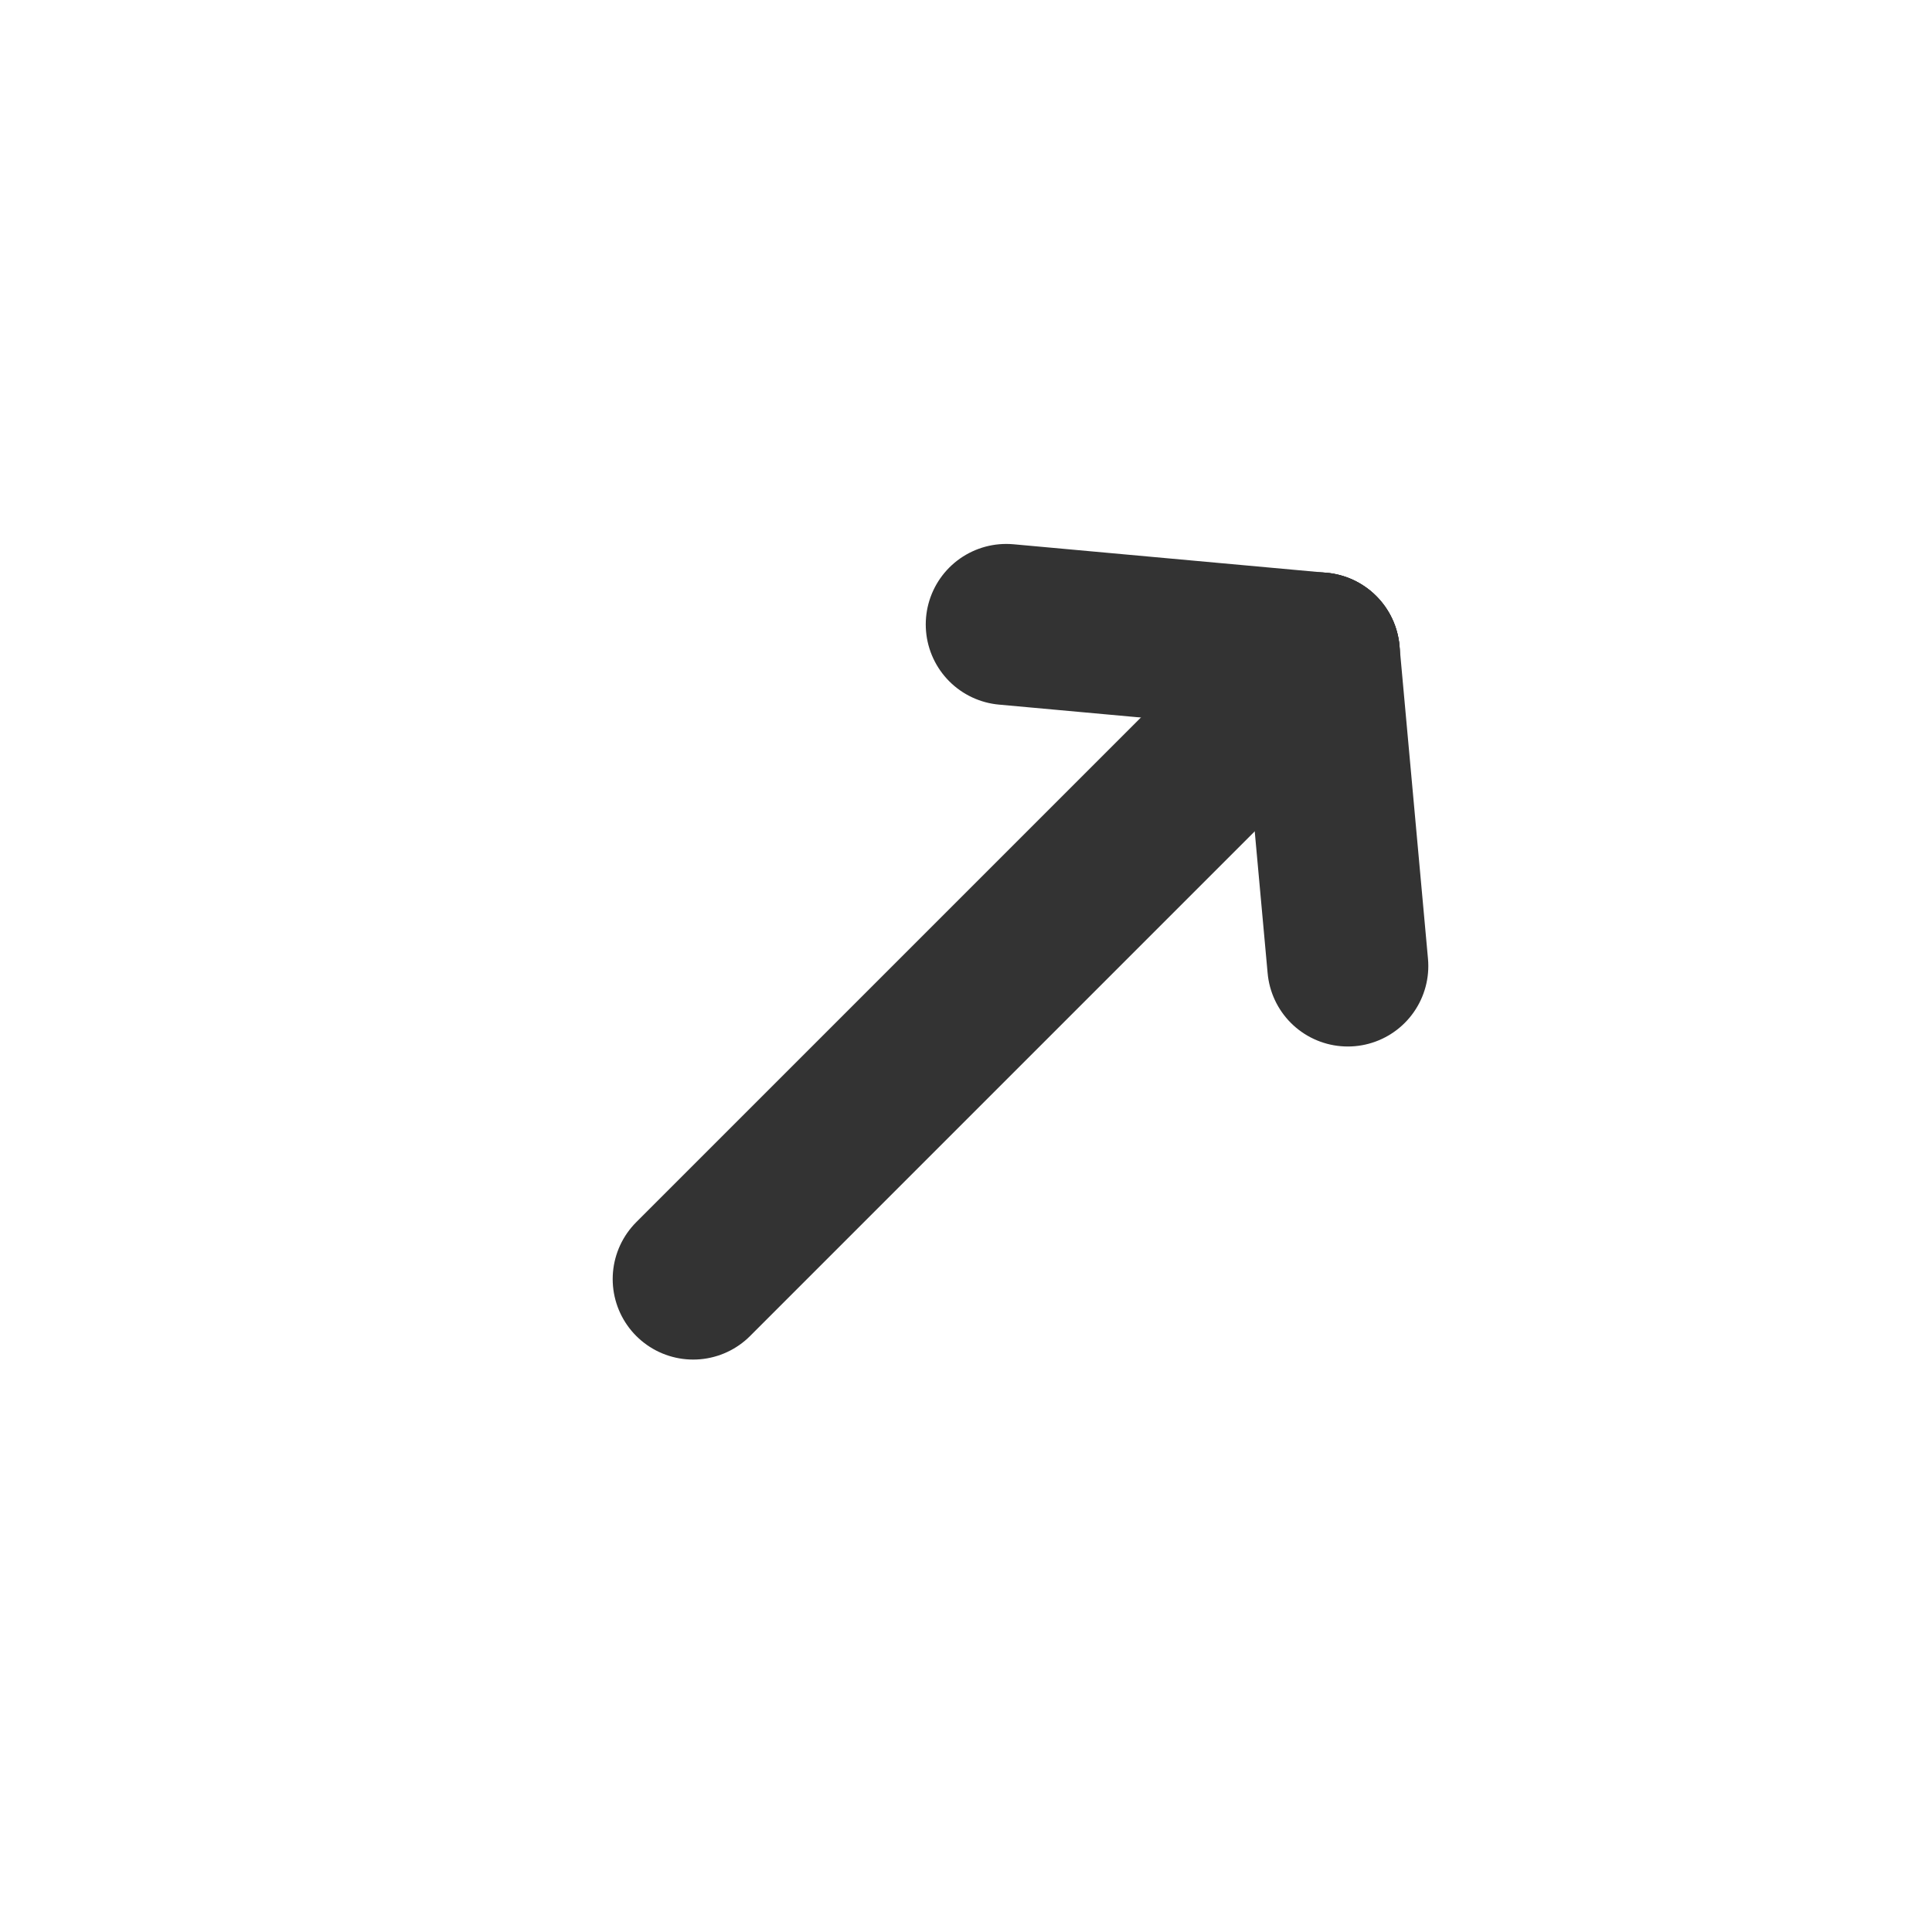
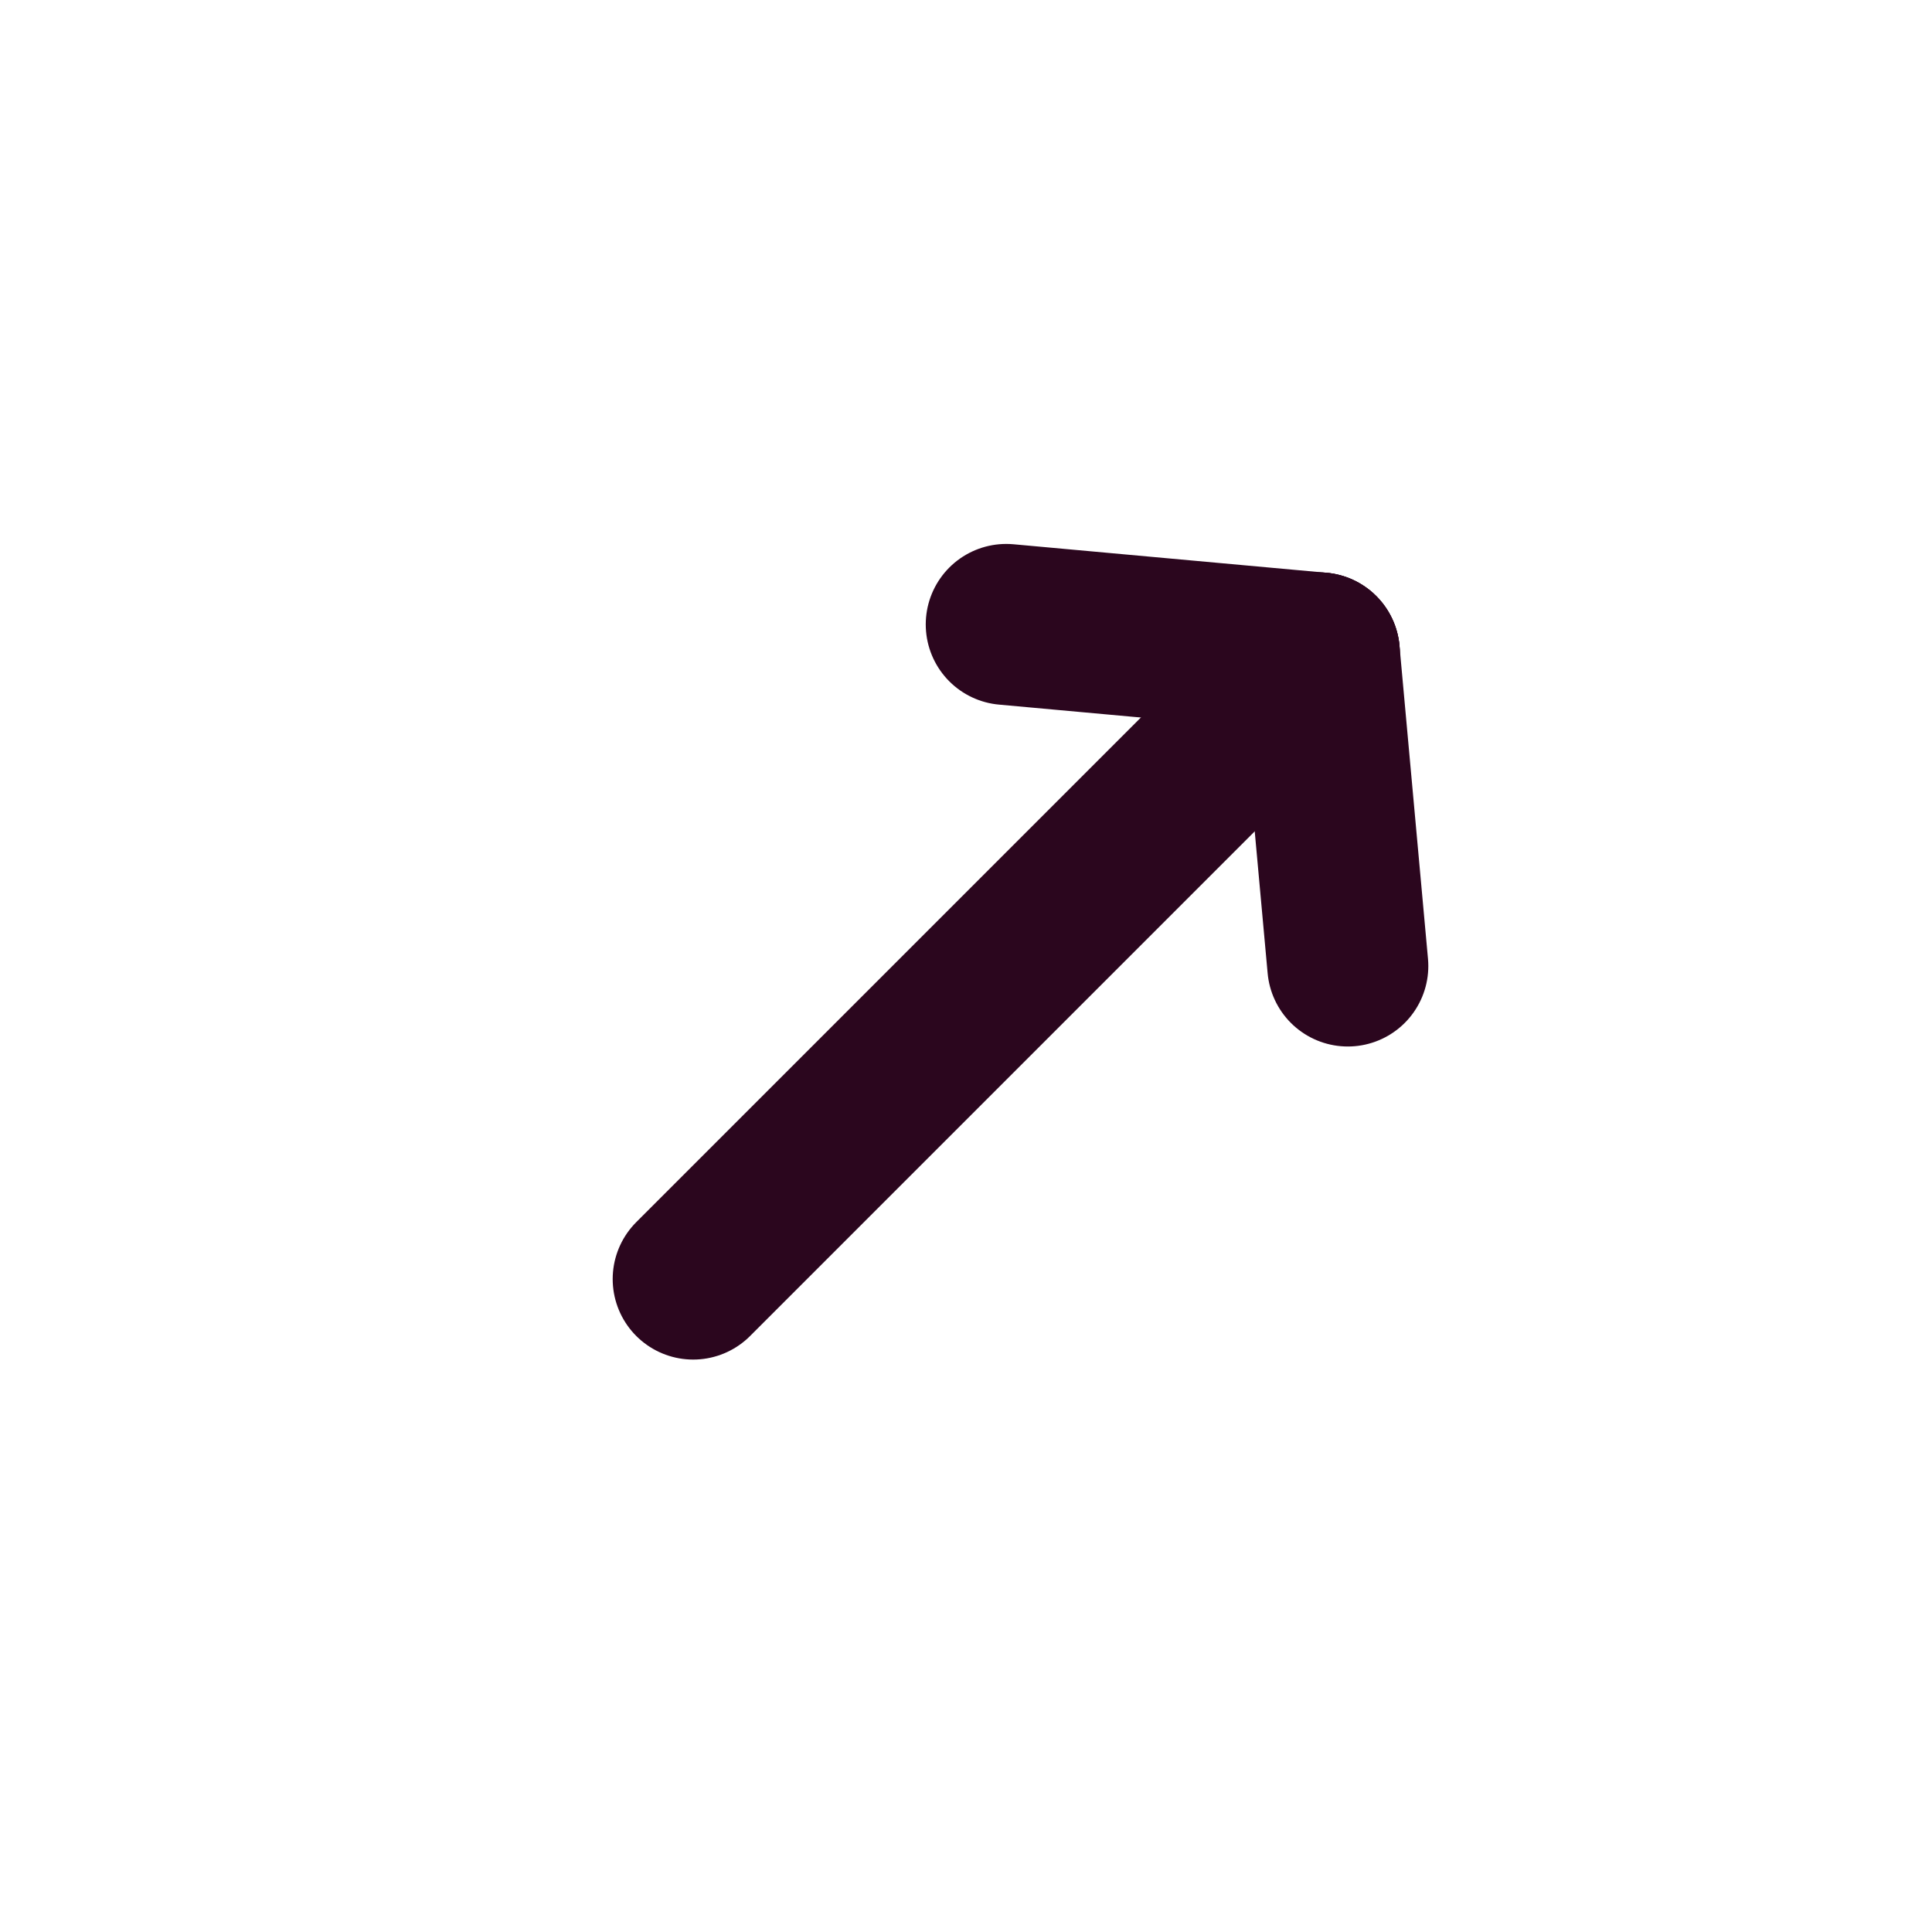
<svg xmlns="http://www.w3.org/2000/svg" width="800px" height="800px" viewBox="0 0 24 24" fill="none">
-   <path d="M16.389 8.111L8.611 15.889" stroke="#333333" stroke-width="2" stroke-linecap="round" stroke-linejoin="round" />
-   <path d="M16.389 8.111L16.743 12" stroke="#333333" stroke-width="2" stroke-linecap="round" stroke-linejoin="round" />
-   <path d="M16.389 8.111L12.5 7.757" stroke="#333333" stroke-width="2" stroke-linecap="round" stroke-linejoin="round" />
+   <path d="M16.389 8.111L8.611 15.889" stroke="#2B061E" stroke-width="2" stroke-linecap="round" stroke-linejoin="round" />
+   <path d="M16.389 8.111L16.743 12" stroke="#2B061E" stroke-width="2" stroke-linecap="round" stroke-linejoin="round" />
+   <path d="M16.389 8.111L12.5 7.757" stroke="#2B061E" stroke-width="2" stroke-linecap="round" stroke-linejoin="round" />
</svg>
